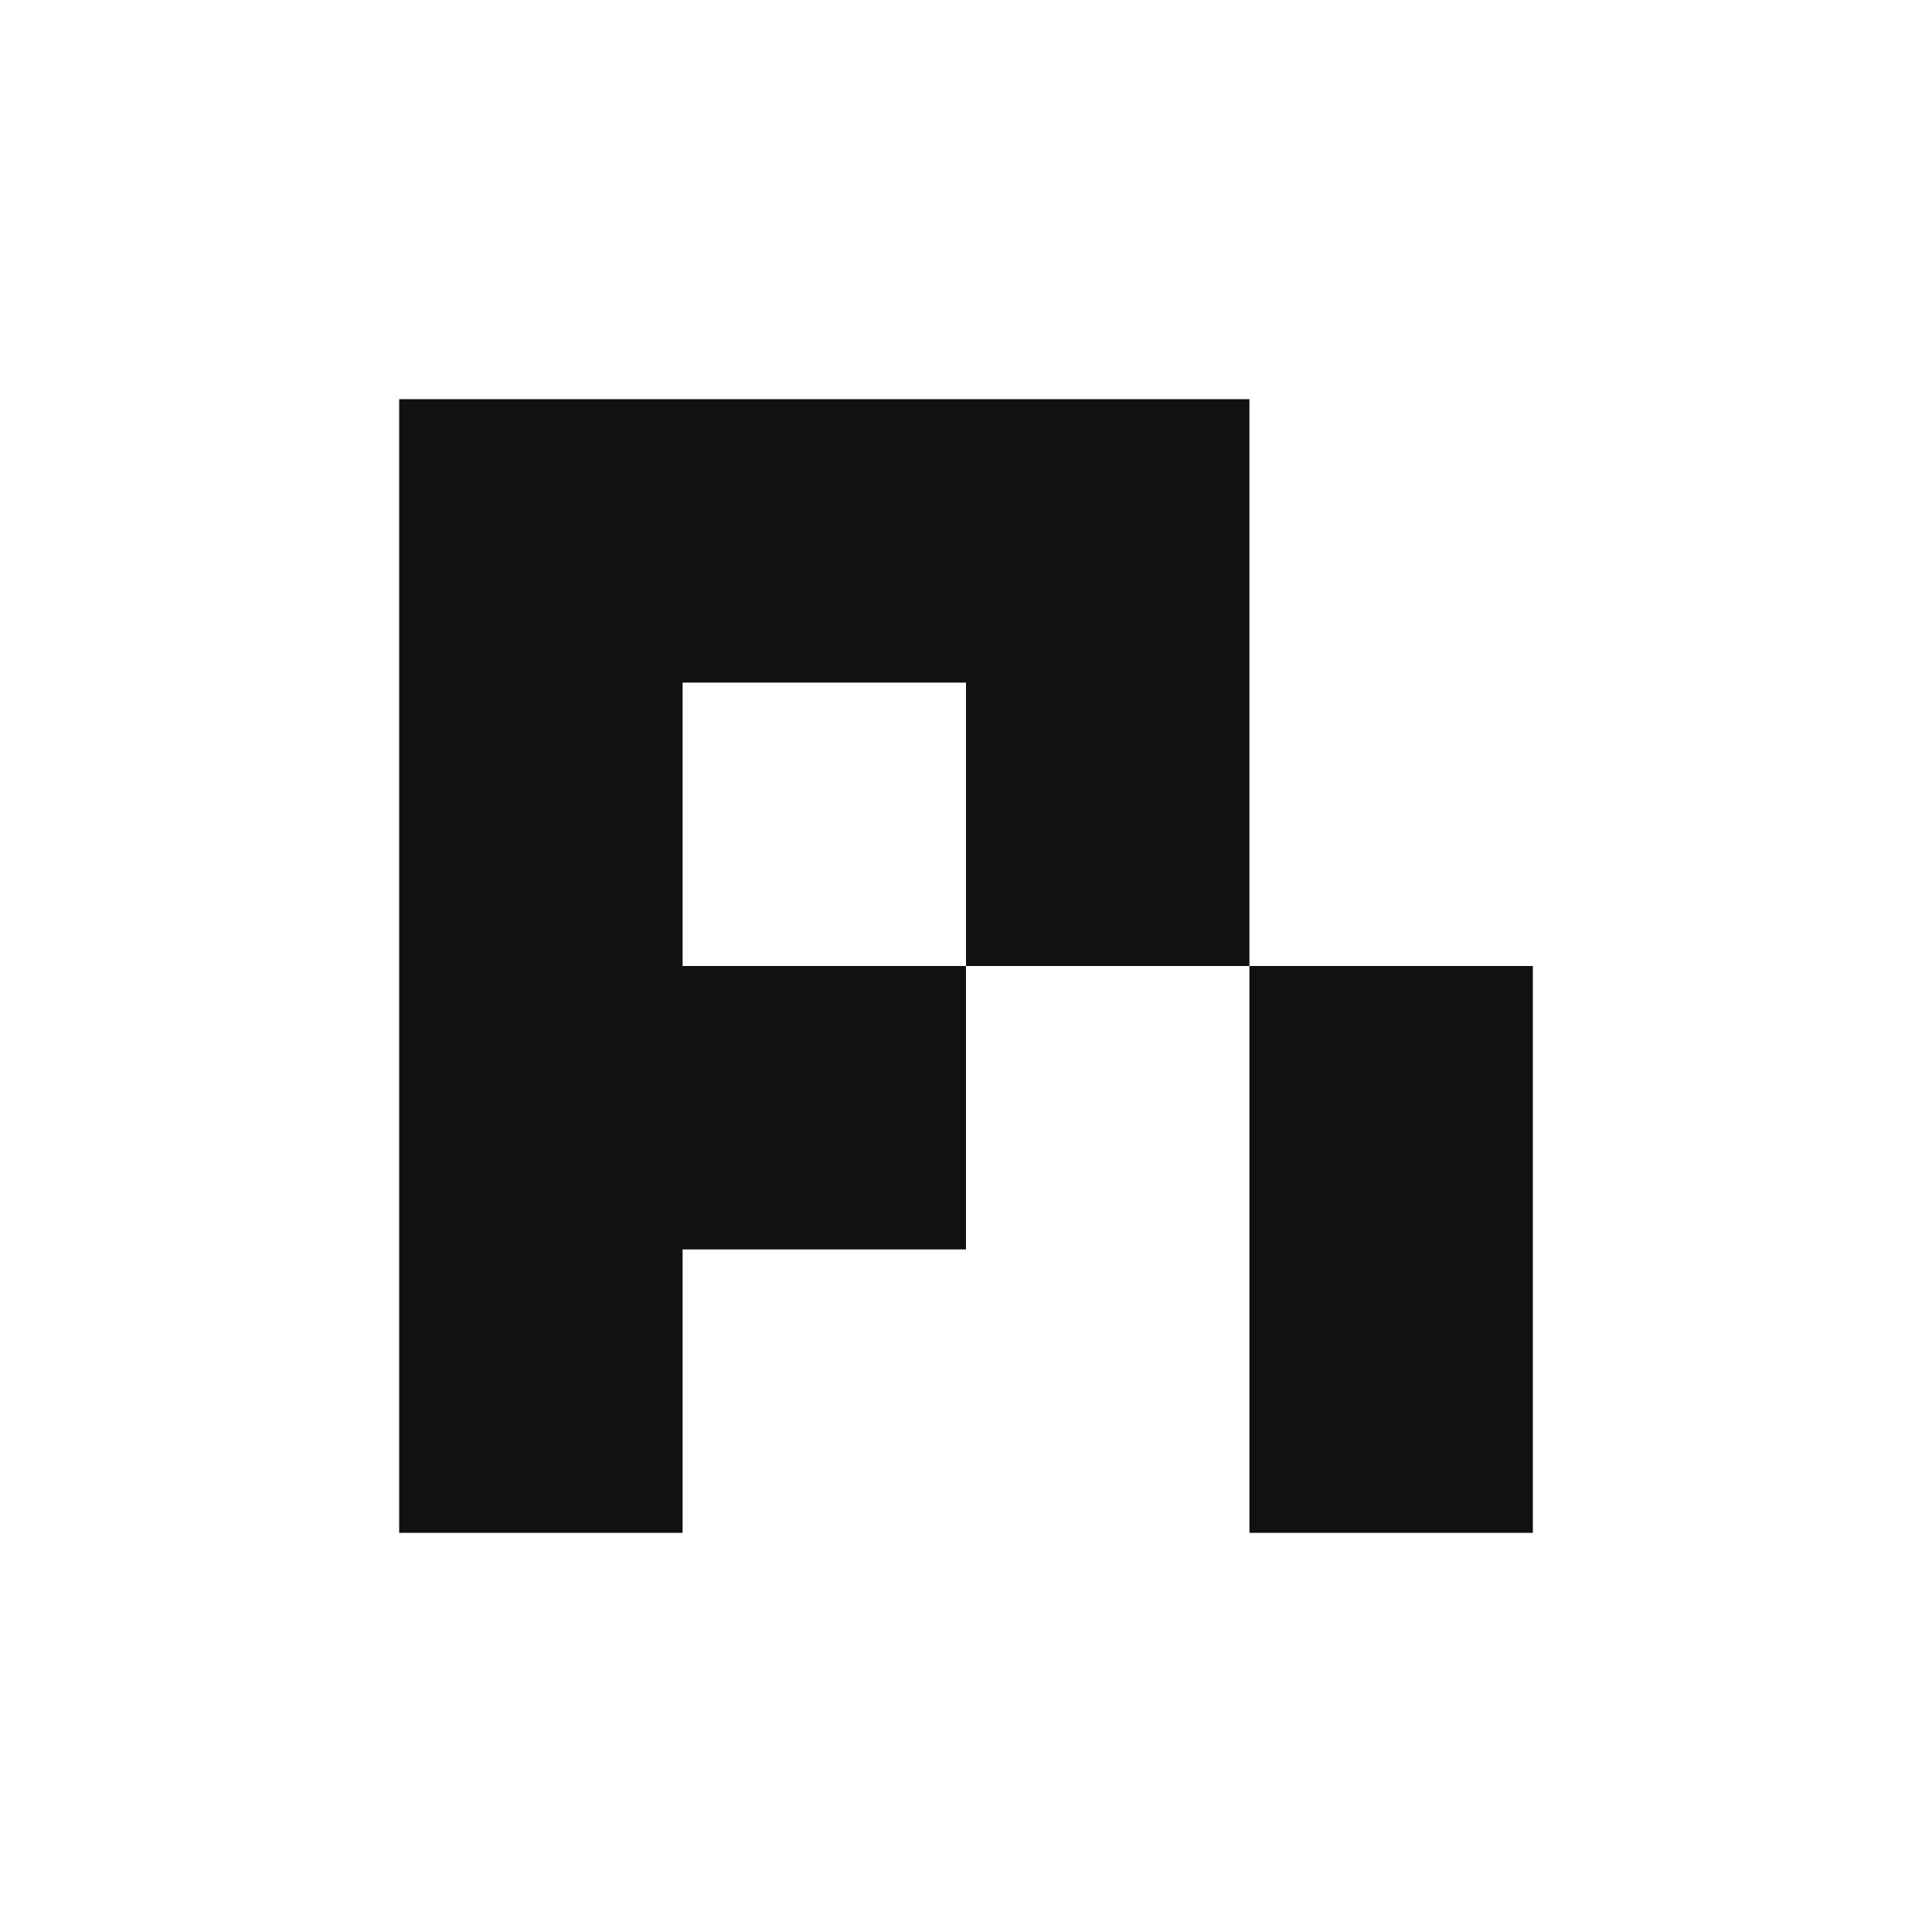
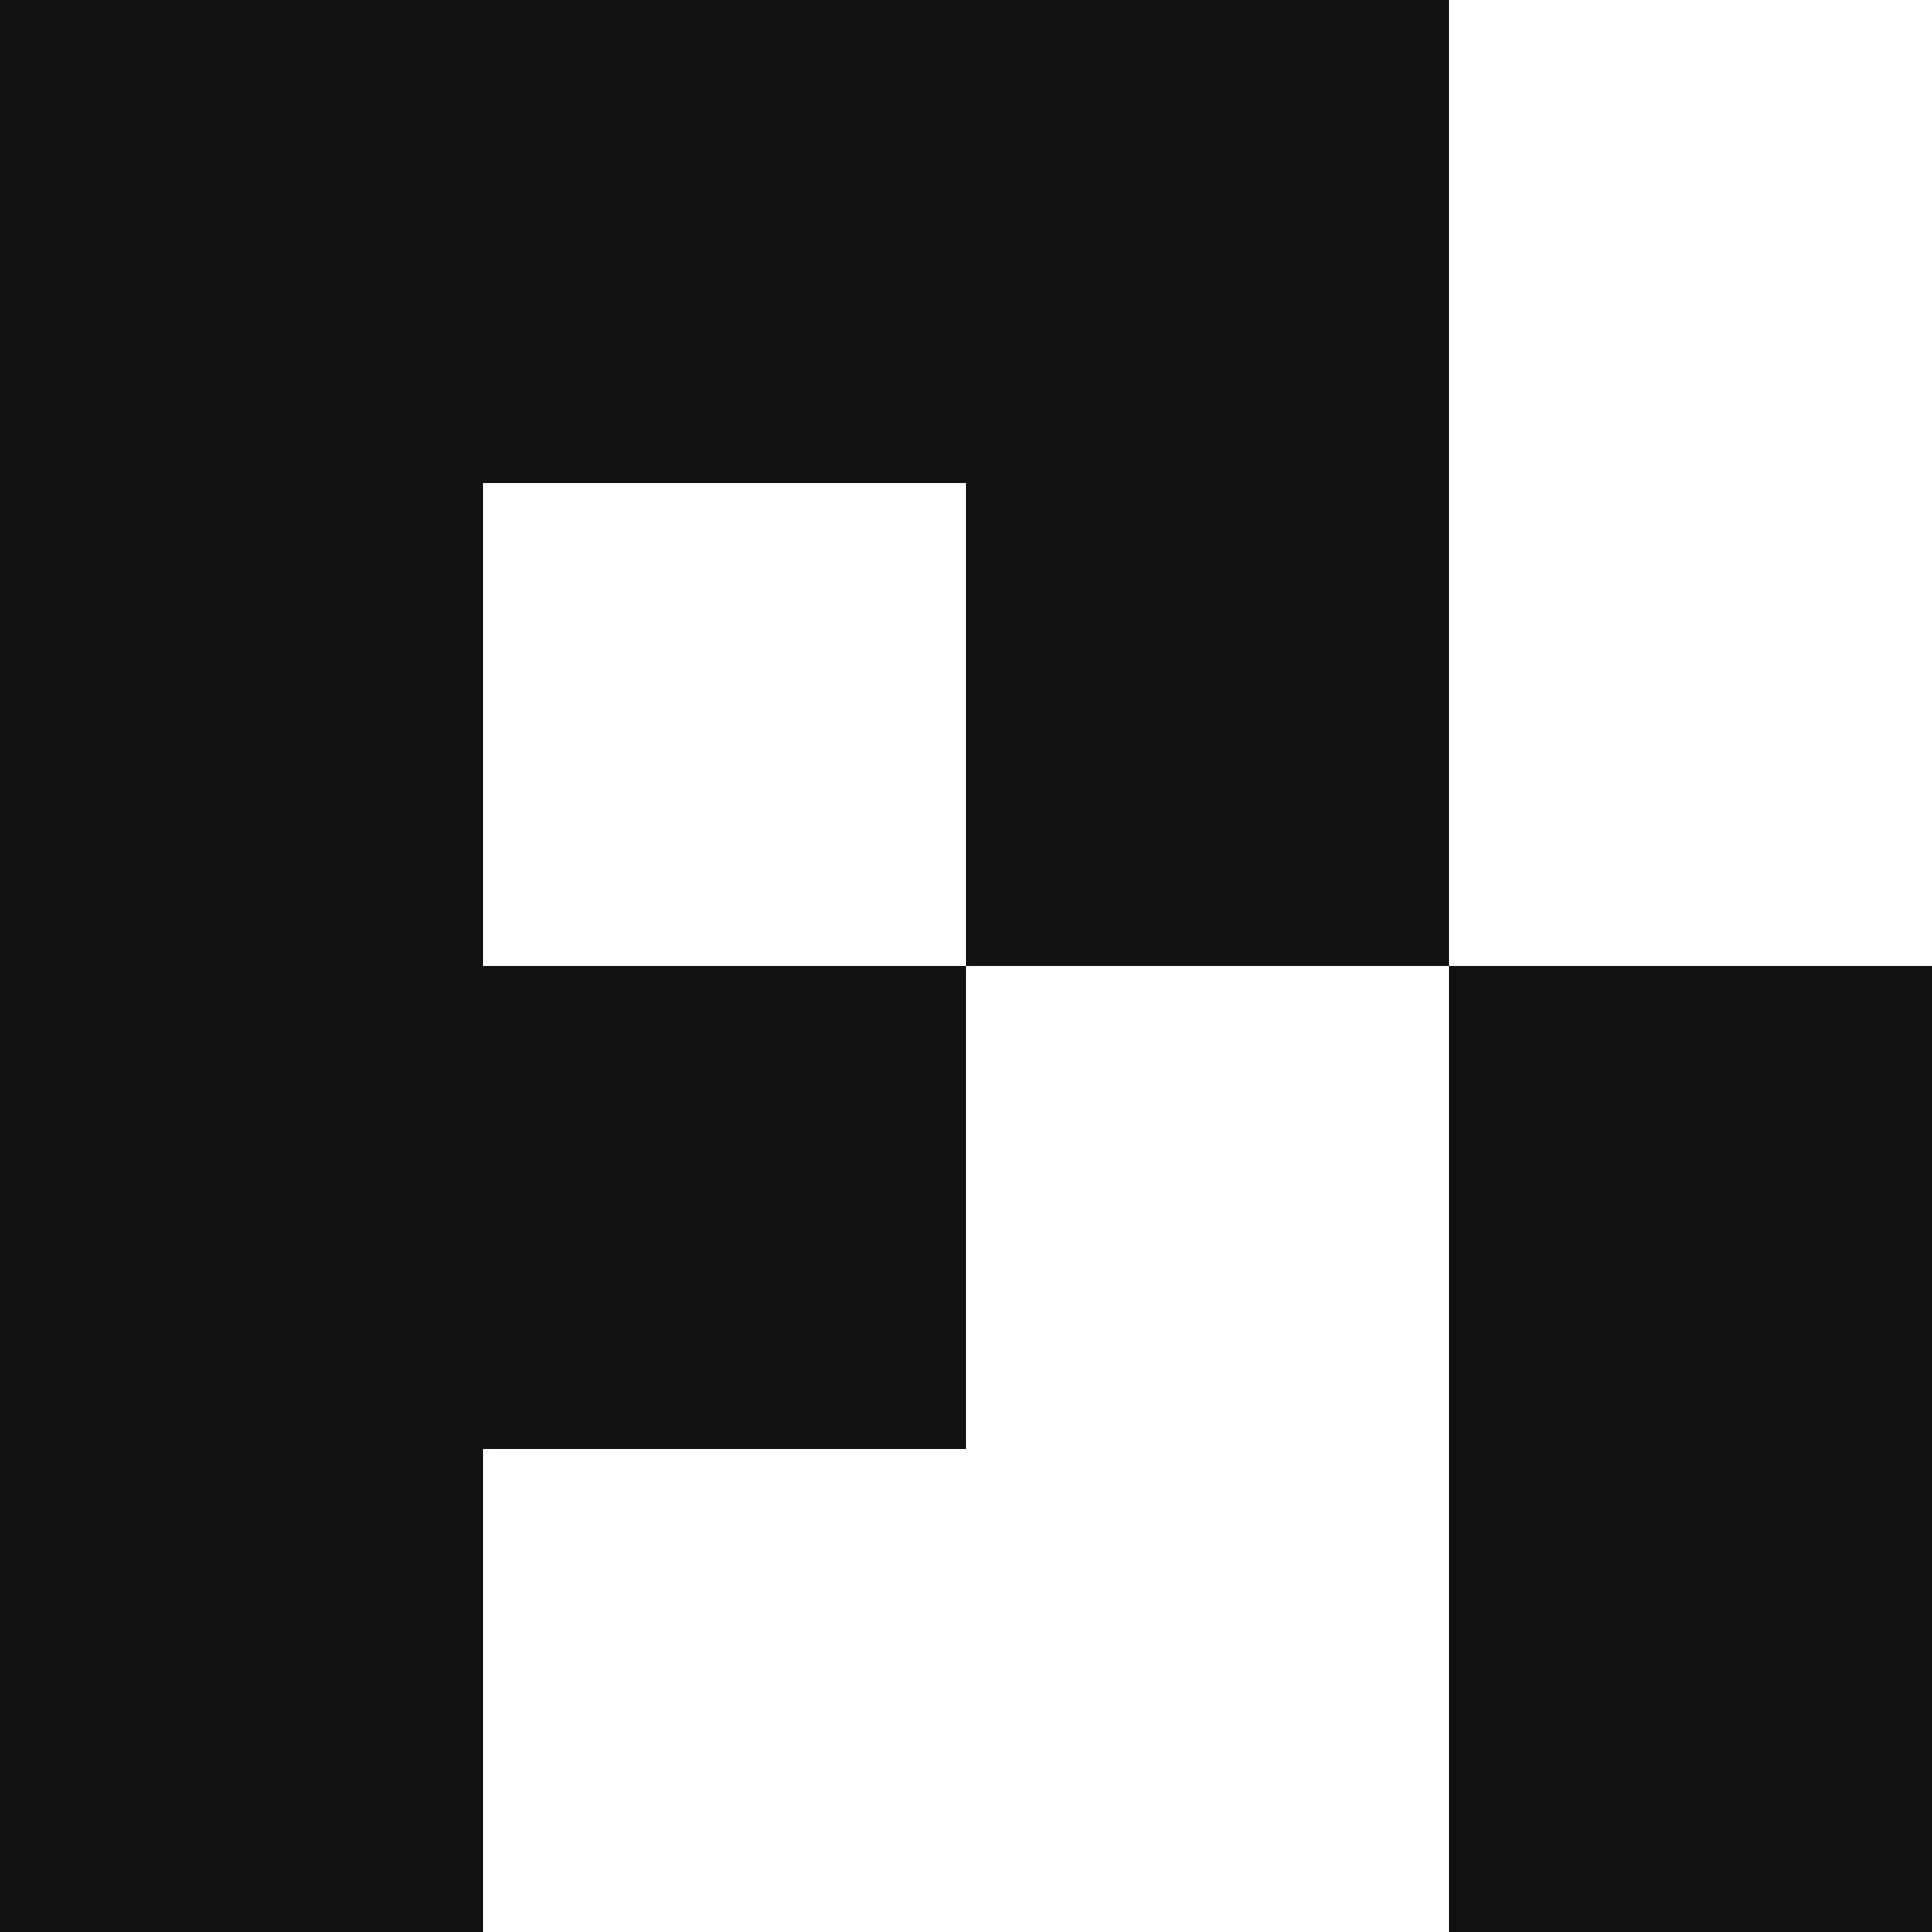
- <svg xmlns="http://www.w3.org/2000/svg" viewBox="0 0 800 800">
+ <svg xmlns="http://www.w3.org/2000/svg" viewBox="165.29 165.29 469.43 469.43">
  <path fill="#131010" fill-rule="evenodd" d="     M165.29 165.29     H517.36     V400     H400     V517.36     H282.65     V634.72     H165.29     Z     M282.65 282.65     V400     H400     V282.65     Z   " />
  <path fill="#131010" d="M517.36 400 H634.72 V634.72 H517.36 Z" />
</svg>
